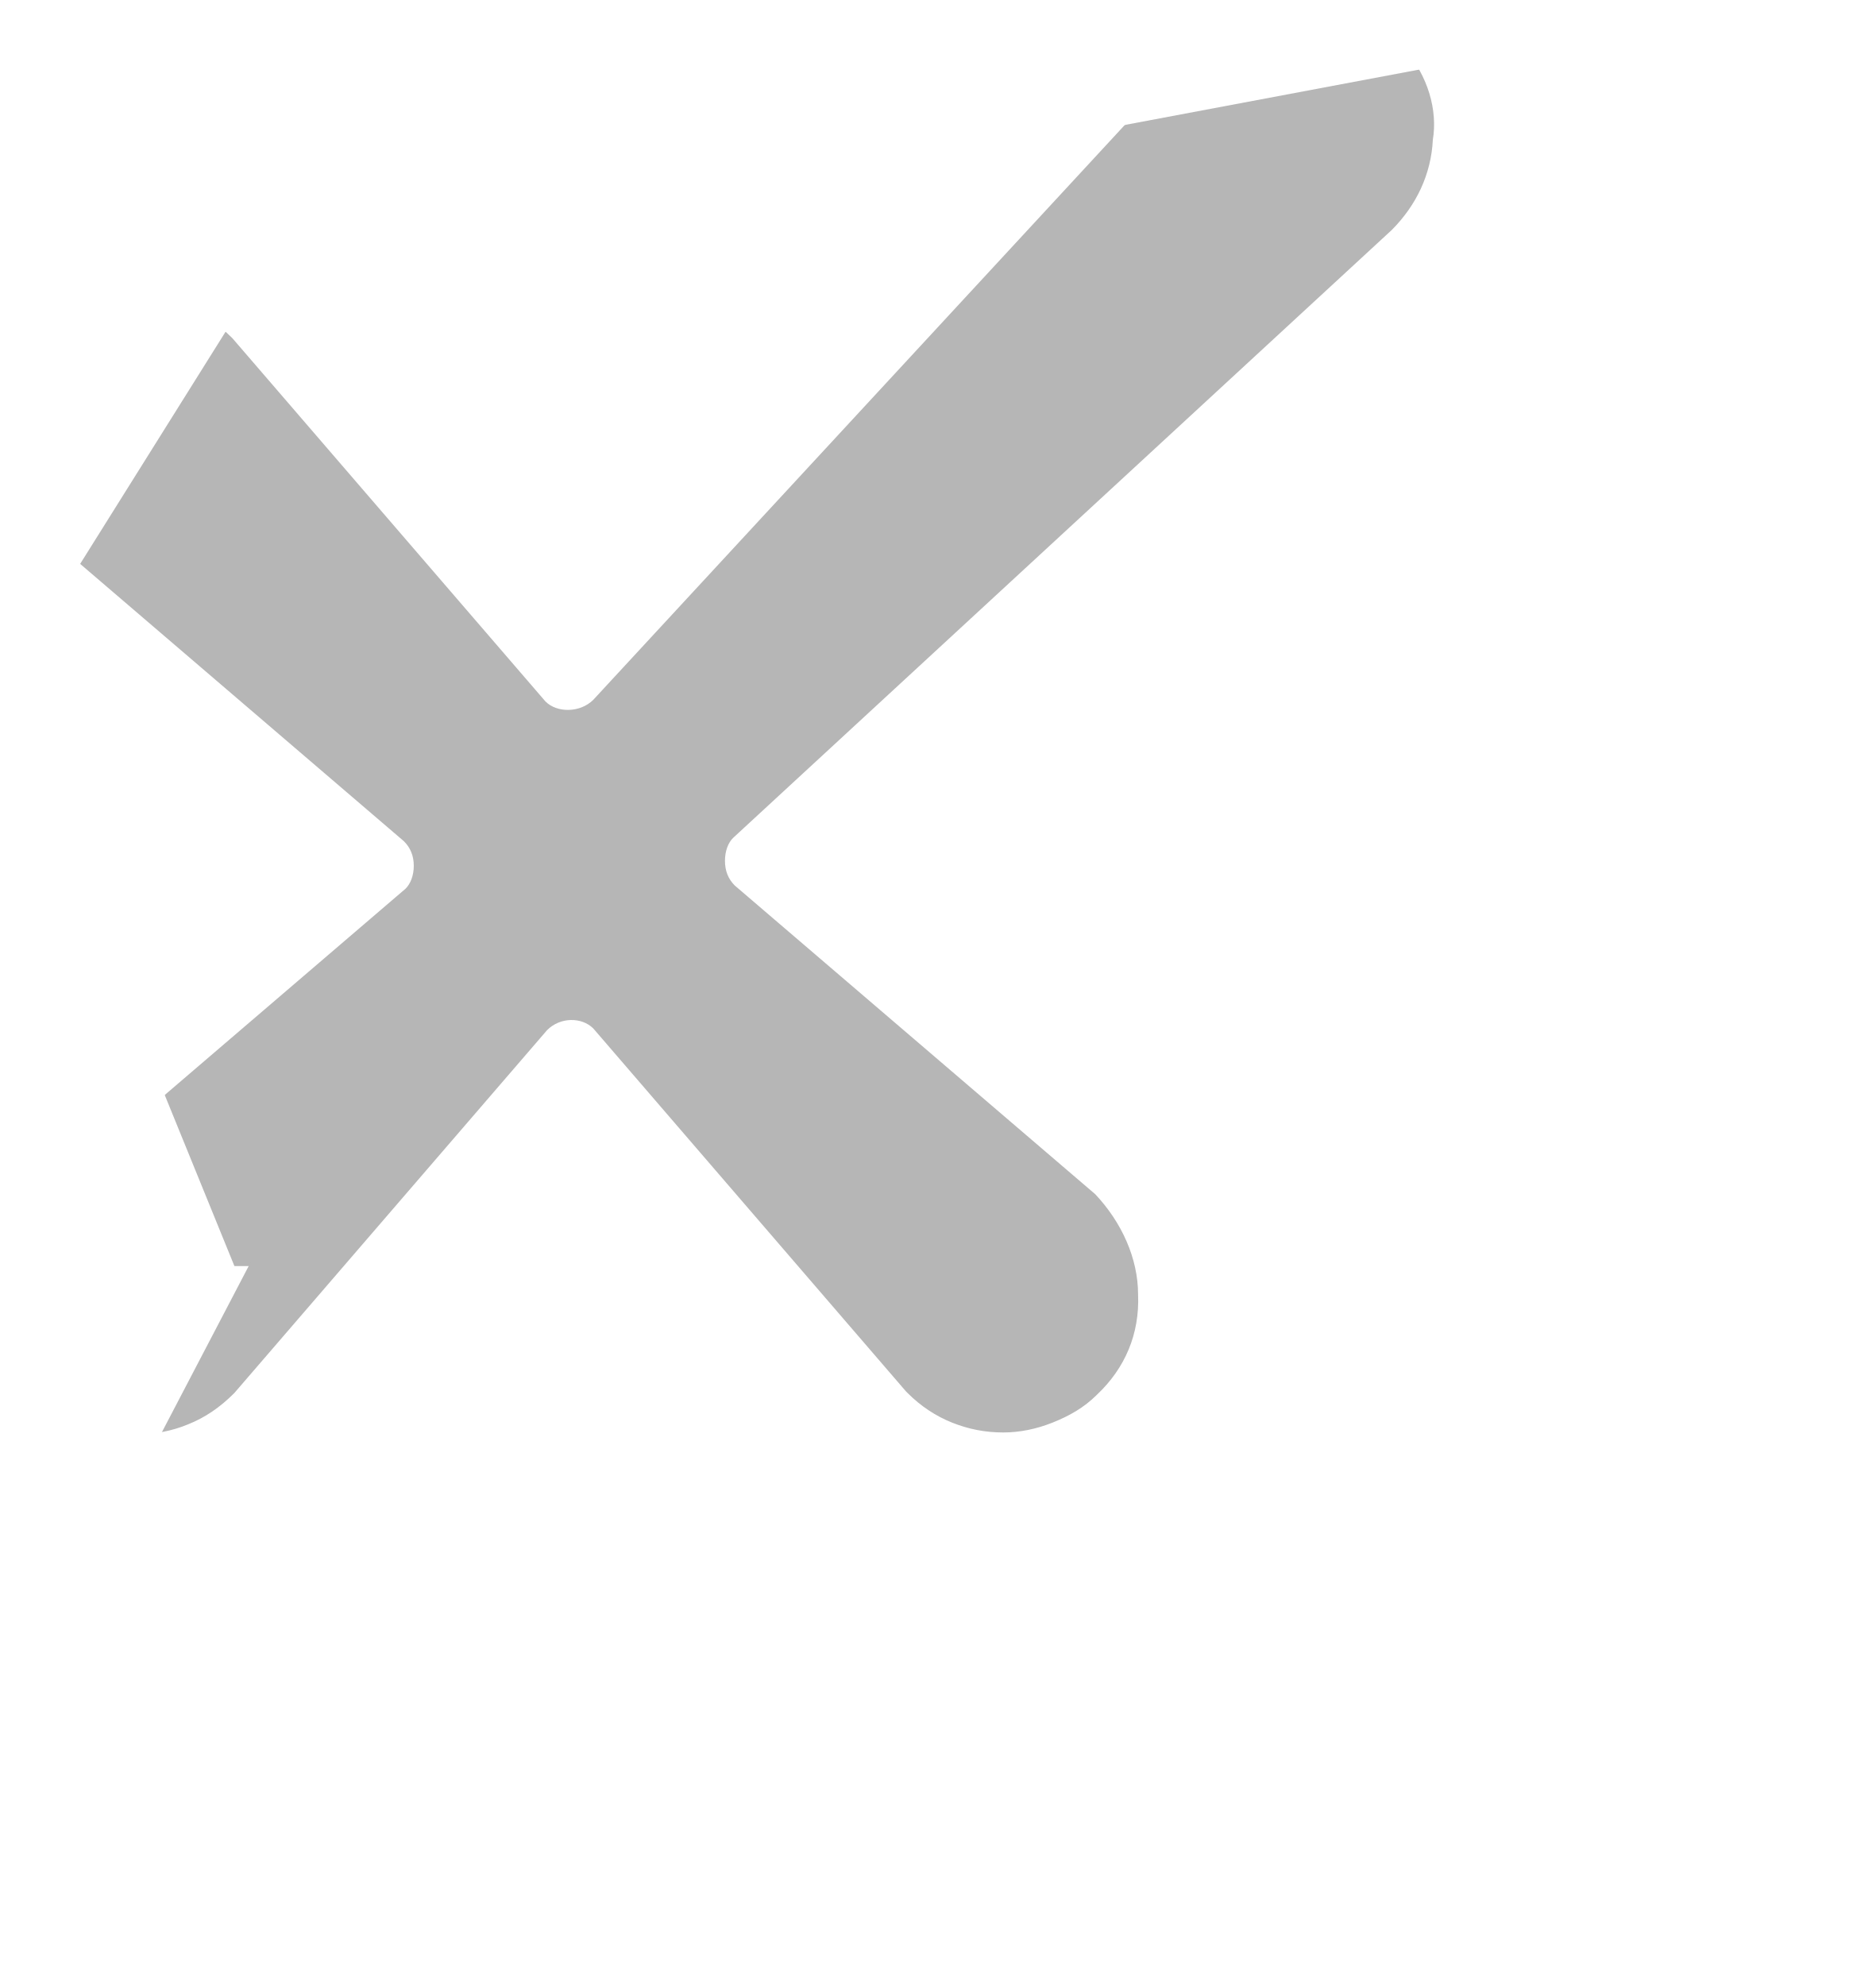
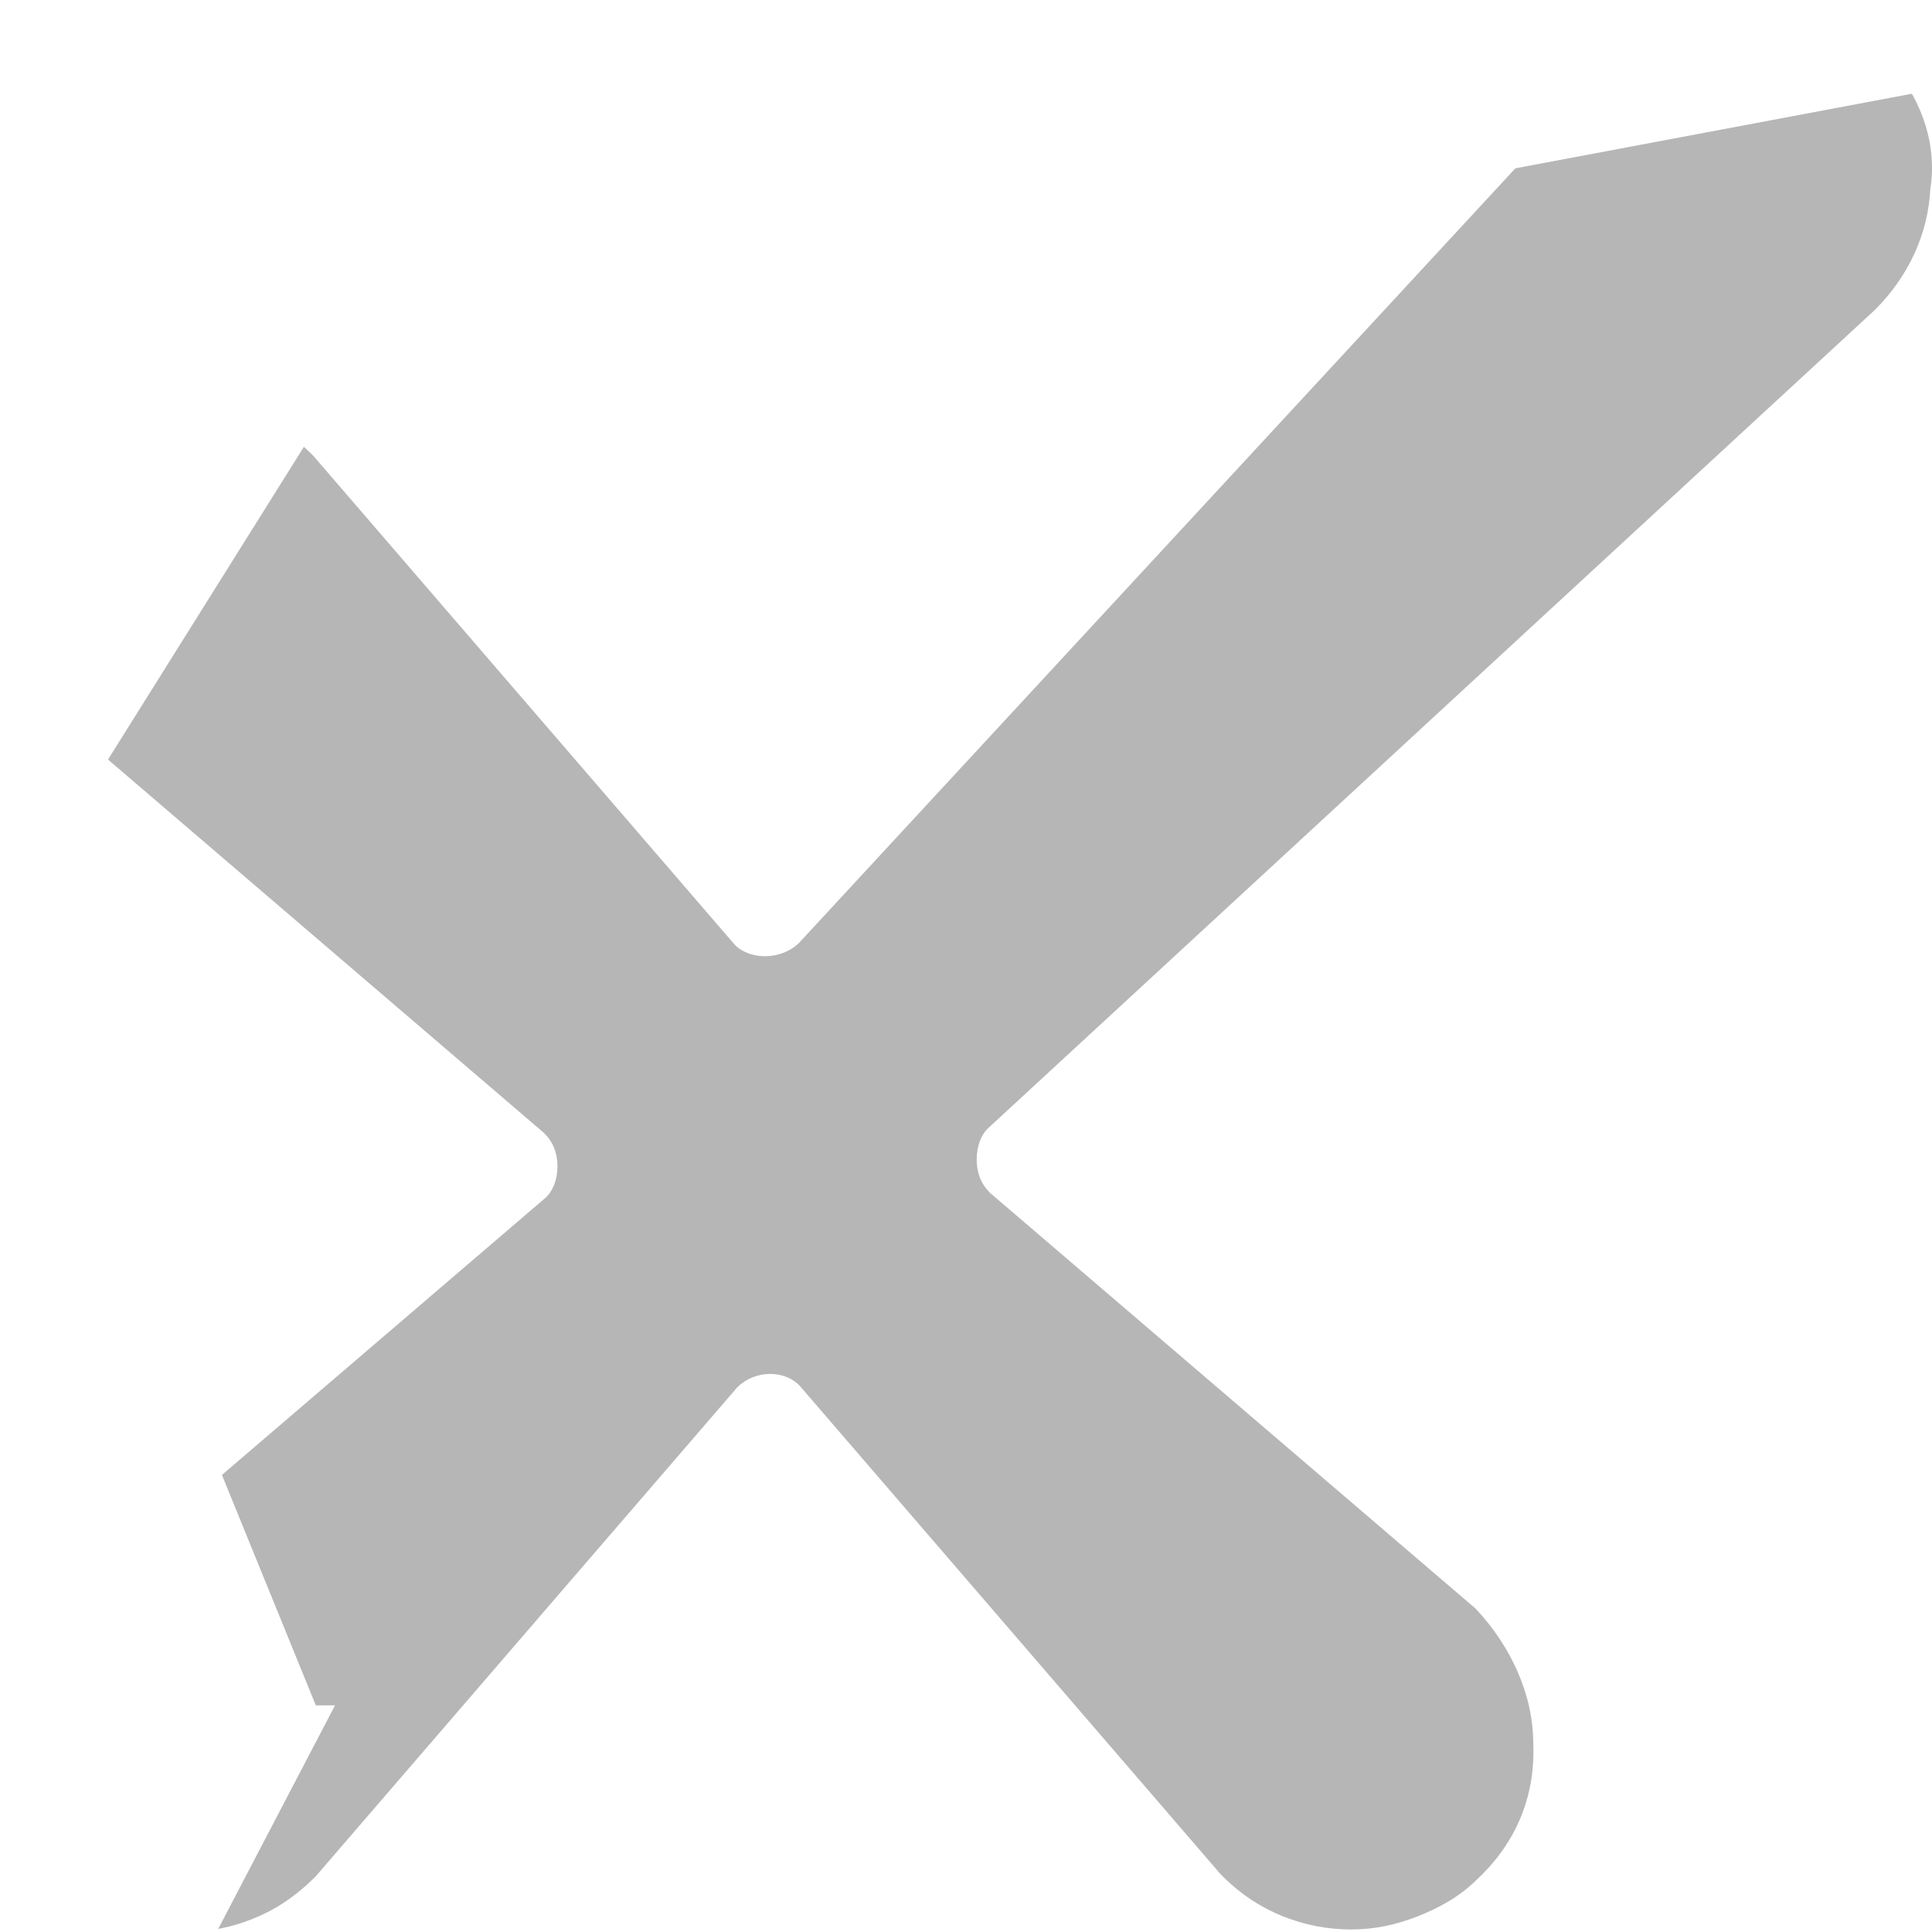
- <svg xmlns="http://www.w3.org/2000/svg" width="17" height="18" fill="none" style="">
+ <svg xmlns="http://www.w3.org/2000/svg" width="13" height="13" fill="none" style="">
  <rect id="backgroundrect" width="100%" height="100%" x="0" y="0" fill="none" stroke="none" />
  <mask id="mask0_4401_11229" style="mask-type:alpha" maskUnits="userSpaceOnUse" x="0" y="0" width="13" height="13">
    <path d="M12.735 0.448C12.511 0.18 12.183 0.016 11.84 0.001C11.496 -0.014 11.153 0.12 10.899 0.373L5.378 6.343C5.258 6.462 5.049 6.462 4.945 6.358L2.109 3.068L2.094 3.053C1.856 2.815 1.512 2.681 1.169 2.696C0.826 2.711 0.498 2.874 0.274 3.142C0.08 3.381 -0.025 3.693 0.005 4.006C0.035 4.319 0.169 4.601 0.393 4.825L3.661 7.624C3.721 7.683 3.751 7.758 3.751 7.847C3.751 7.936 3.721 8.011 3.676 8.055L0.408 10.854L0.393 10.869C0.154 11.107 0.02 11.435 0.02 11.762C0.02 12.12 0.154 12.432 0.393 12.671C0.512 12.775 0.647 12.864 0.796 12.924C1.08 13.028 1.423 13.028 1.706 12.909C1.856 12.849 1.99 12.76 2.124 12.626L4.96 9.336C5.079 9.217 5.273 9.217 5.378 9.321L8.213 12.611L8.228 12.626C8.347 12.745 8.482 12.834 8.631 12.894C8.78 12.953 8.929 12.983 9.094 12.983C9.243 12.983 9.392 12.953 9.541 12.894C9.691 12.834 9.825 12.76 9.944 12.641C10.198 12.402 10.332 12.09 10.317 11.733C10.317 11.405 10.168 11.078 9.929 10.824L6.661 8.026C6.601 7.966 6.572 7.892 6.572 7.802C6.572 7.713 6.601 7.638 6.646 7.594L12.616 2.085C12.839 1.862 12.974 1.579 12.989 1.267C13.034 0.999 12.944 0.686 12.735 0.448Z" fill="#231F20" id="svg_1" />
  </mask>
  <g class="currentLayer" style="">
    <g mask="url(#mask0_4401_11229)" id="svg_2" class="" fill="#b6b6b6" fill-opacity="1">
      <path d="M2.125,11.475 H17.182 L16.219,0 L2.287,2.62 L0.003,6.266 L2.125,11.475 z" fill="#b6b6b6" id="svg_3" transform="" fill-opacity="1" />
      <path d="M1.693,17.816 L11.992,16.879 L11.14,11.443 L2.271,11.443 L0,15.789 L1.693,17.816 z" fill="#b6b6b6" id="svg_4" transform="" fill-opacity="1" />
    </g>
  </g>
</svg>
